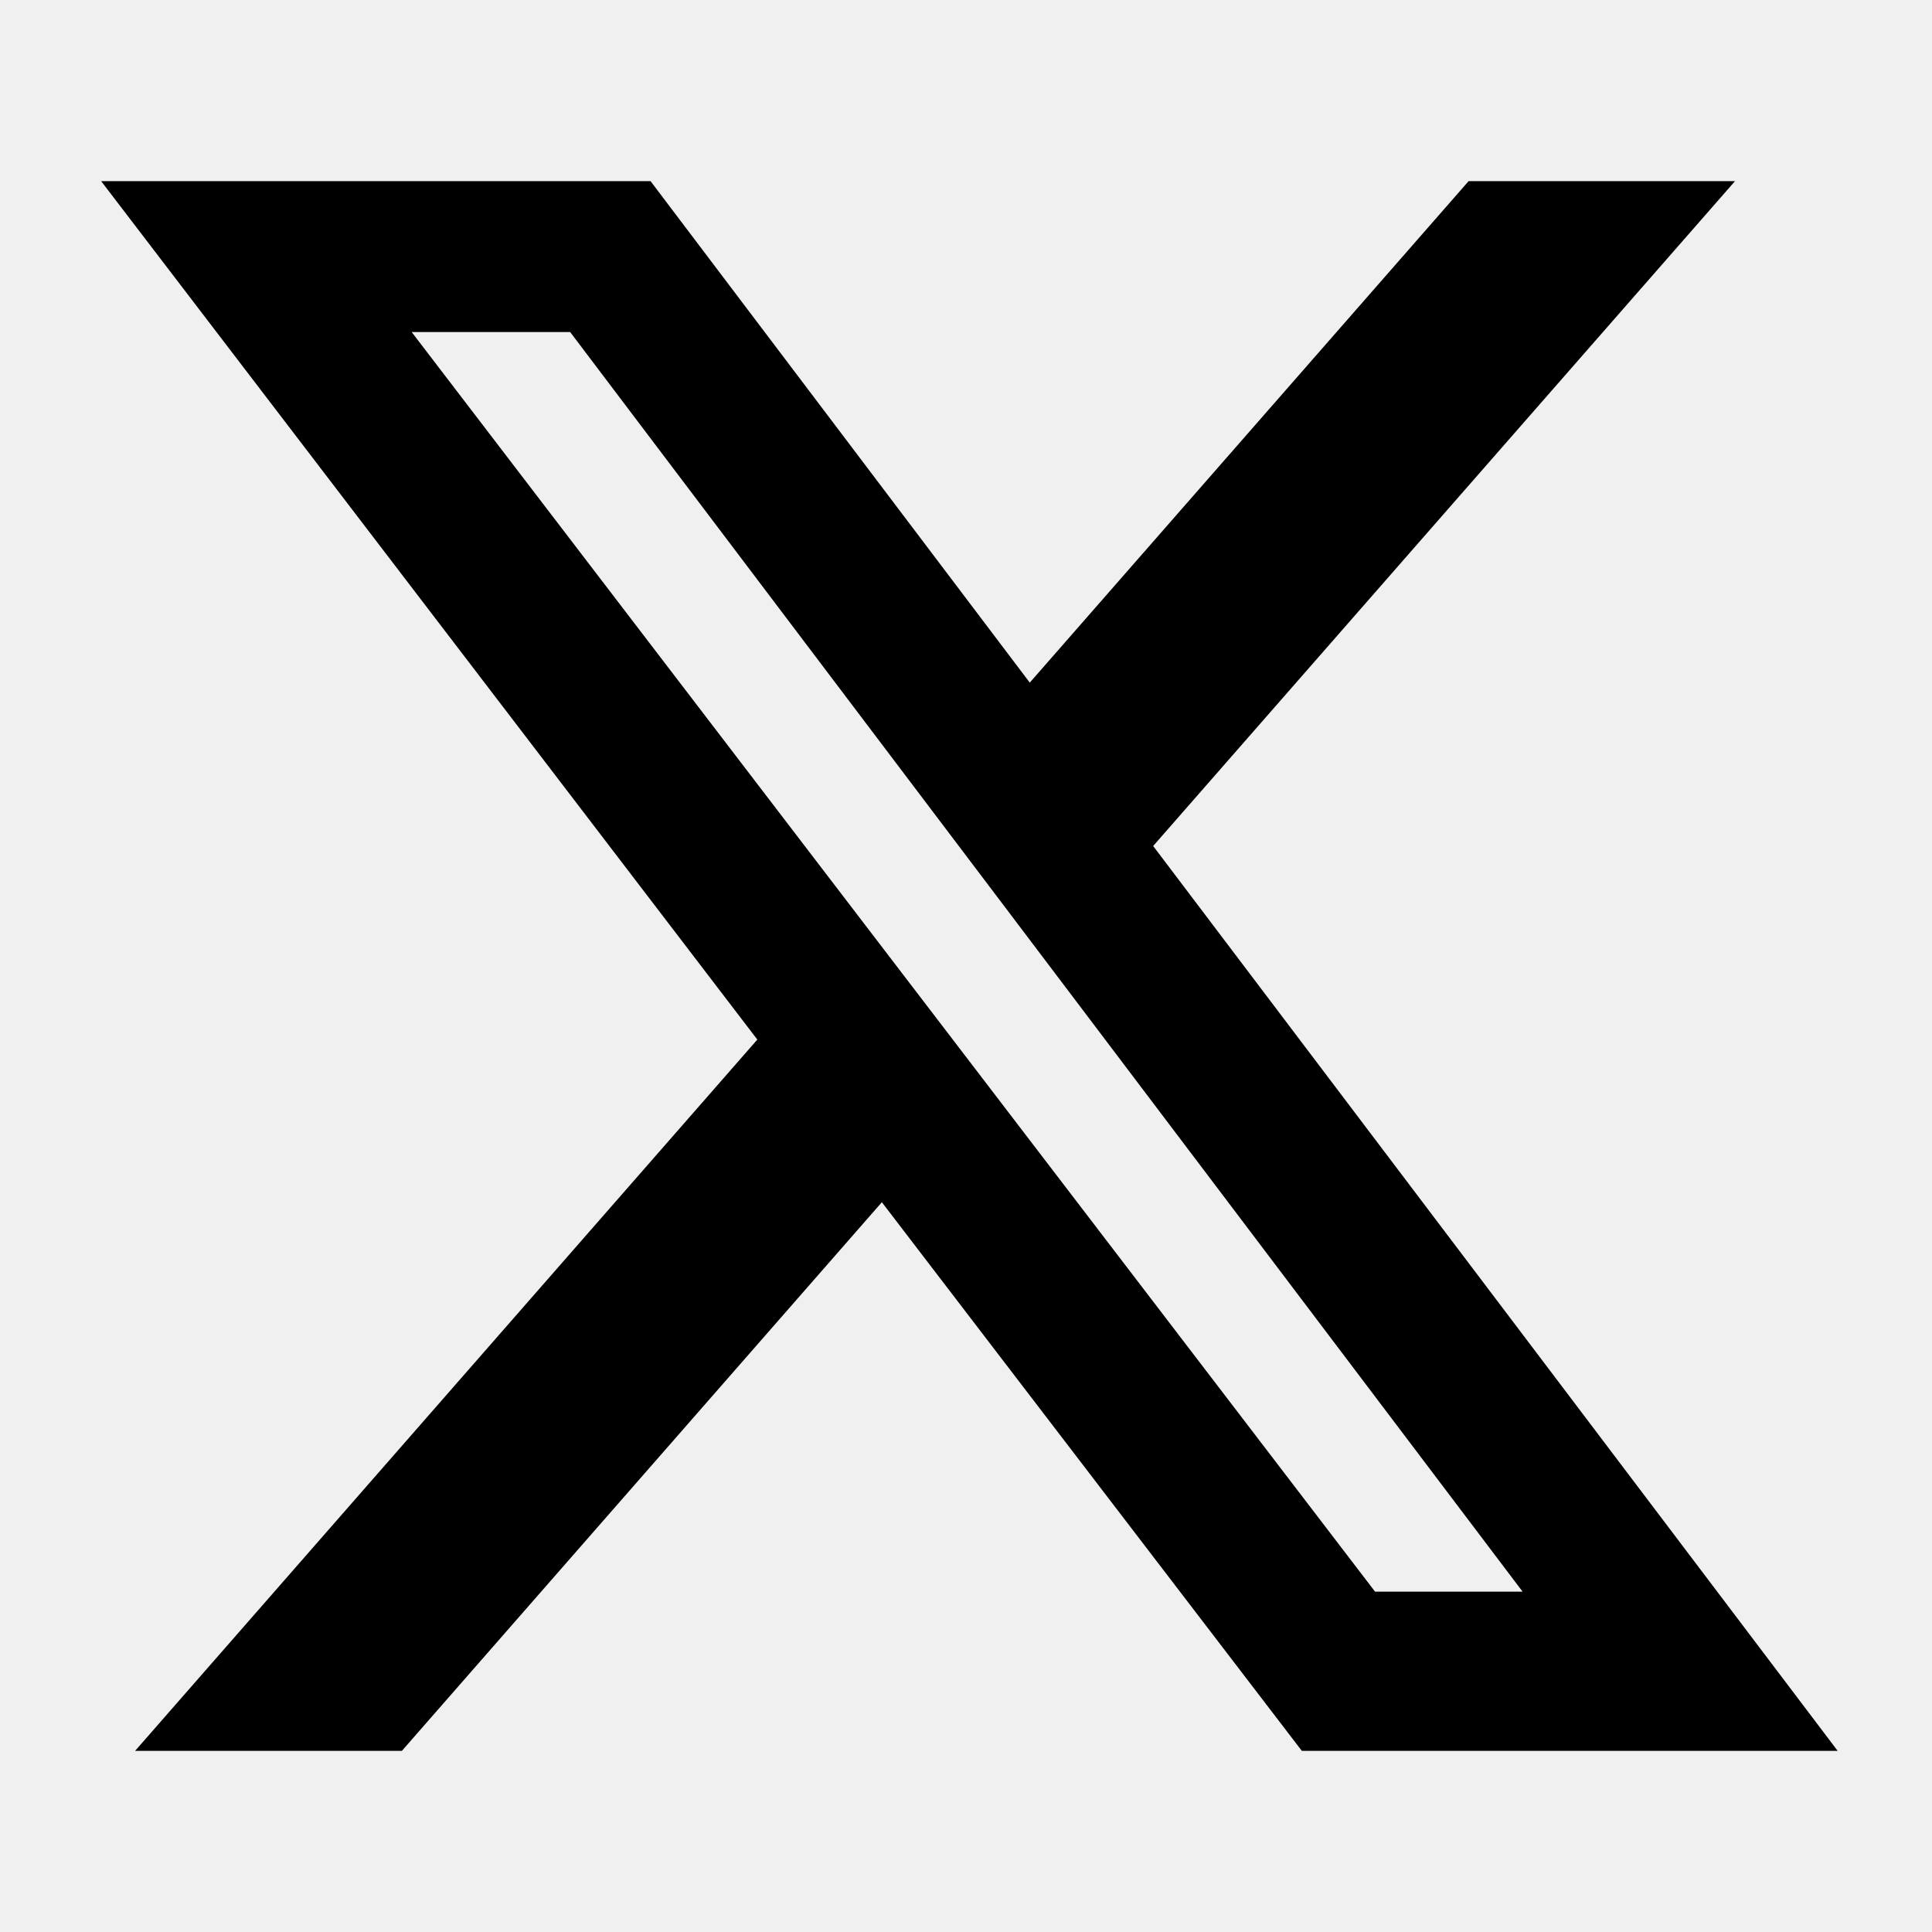
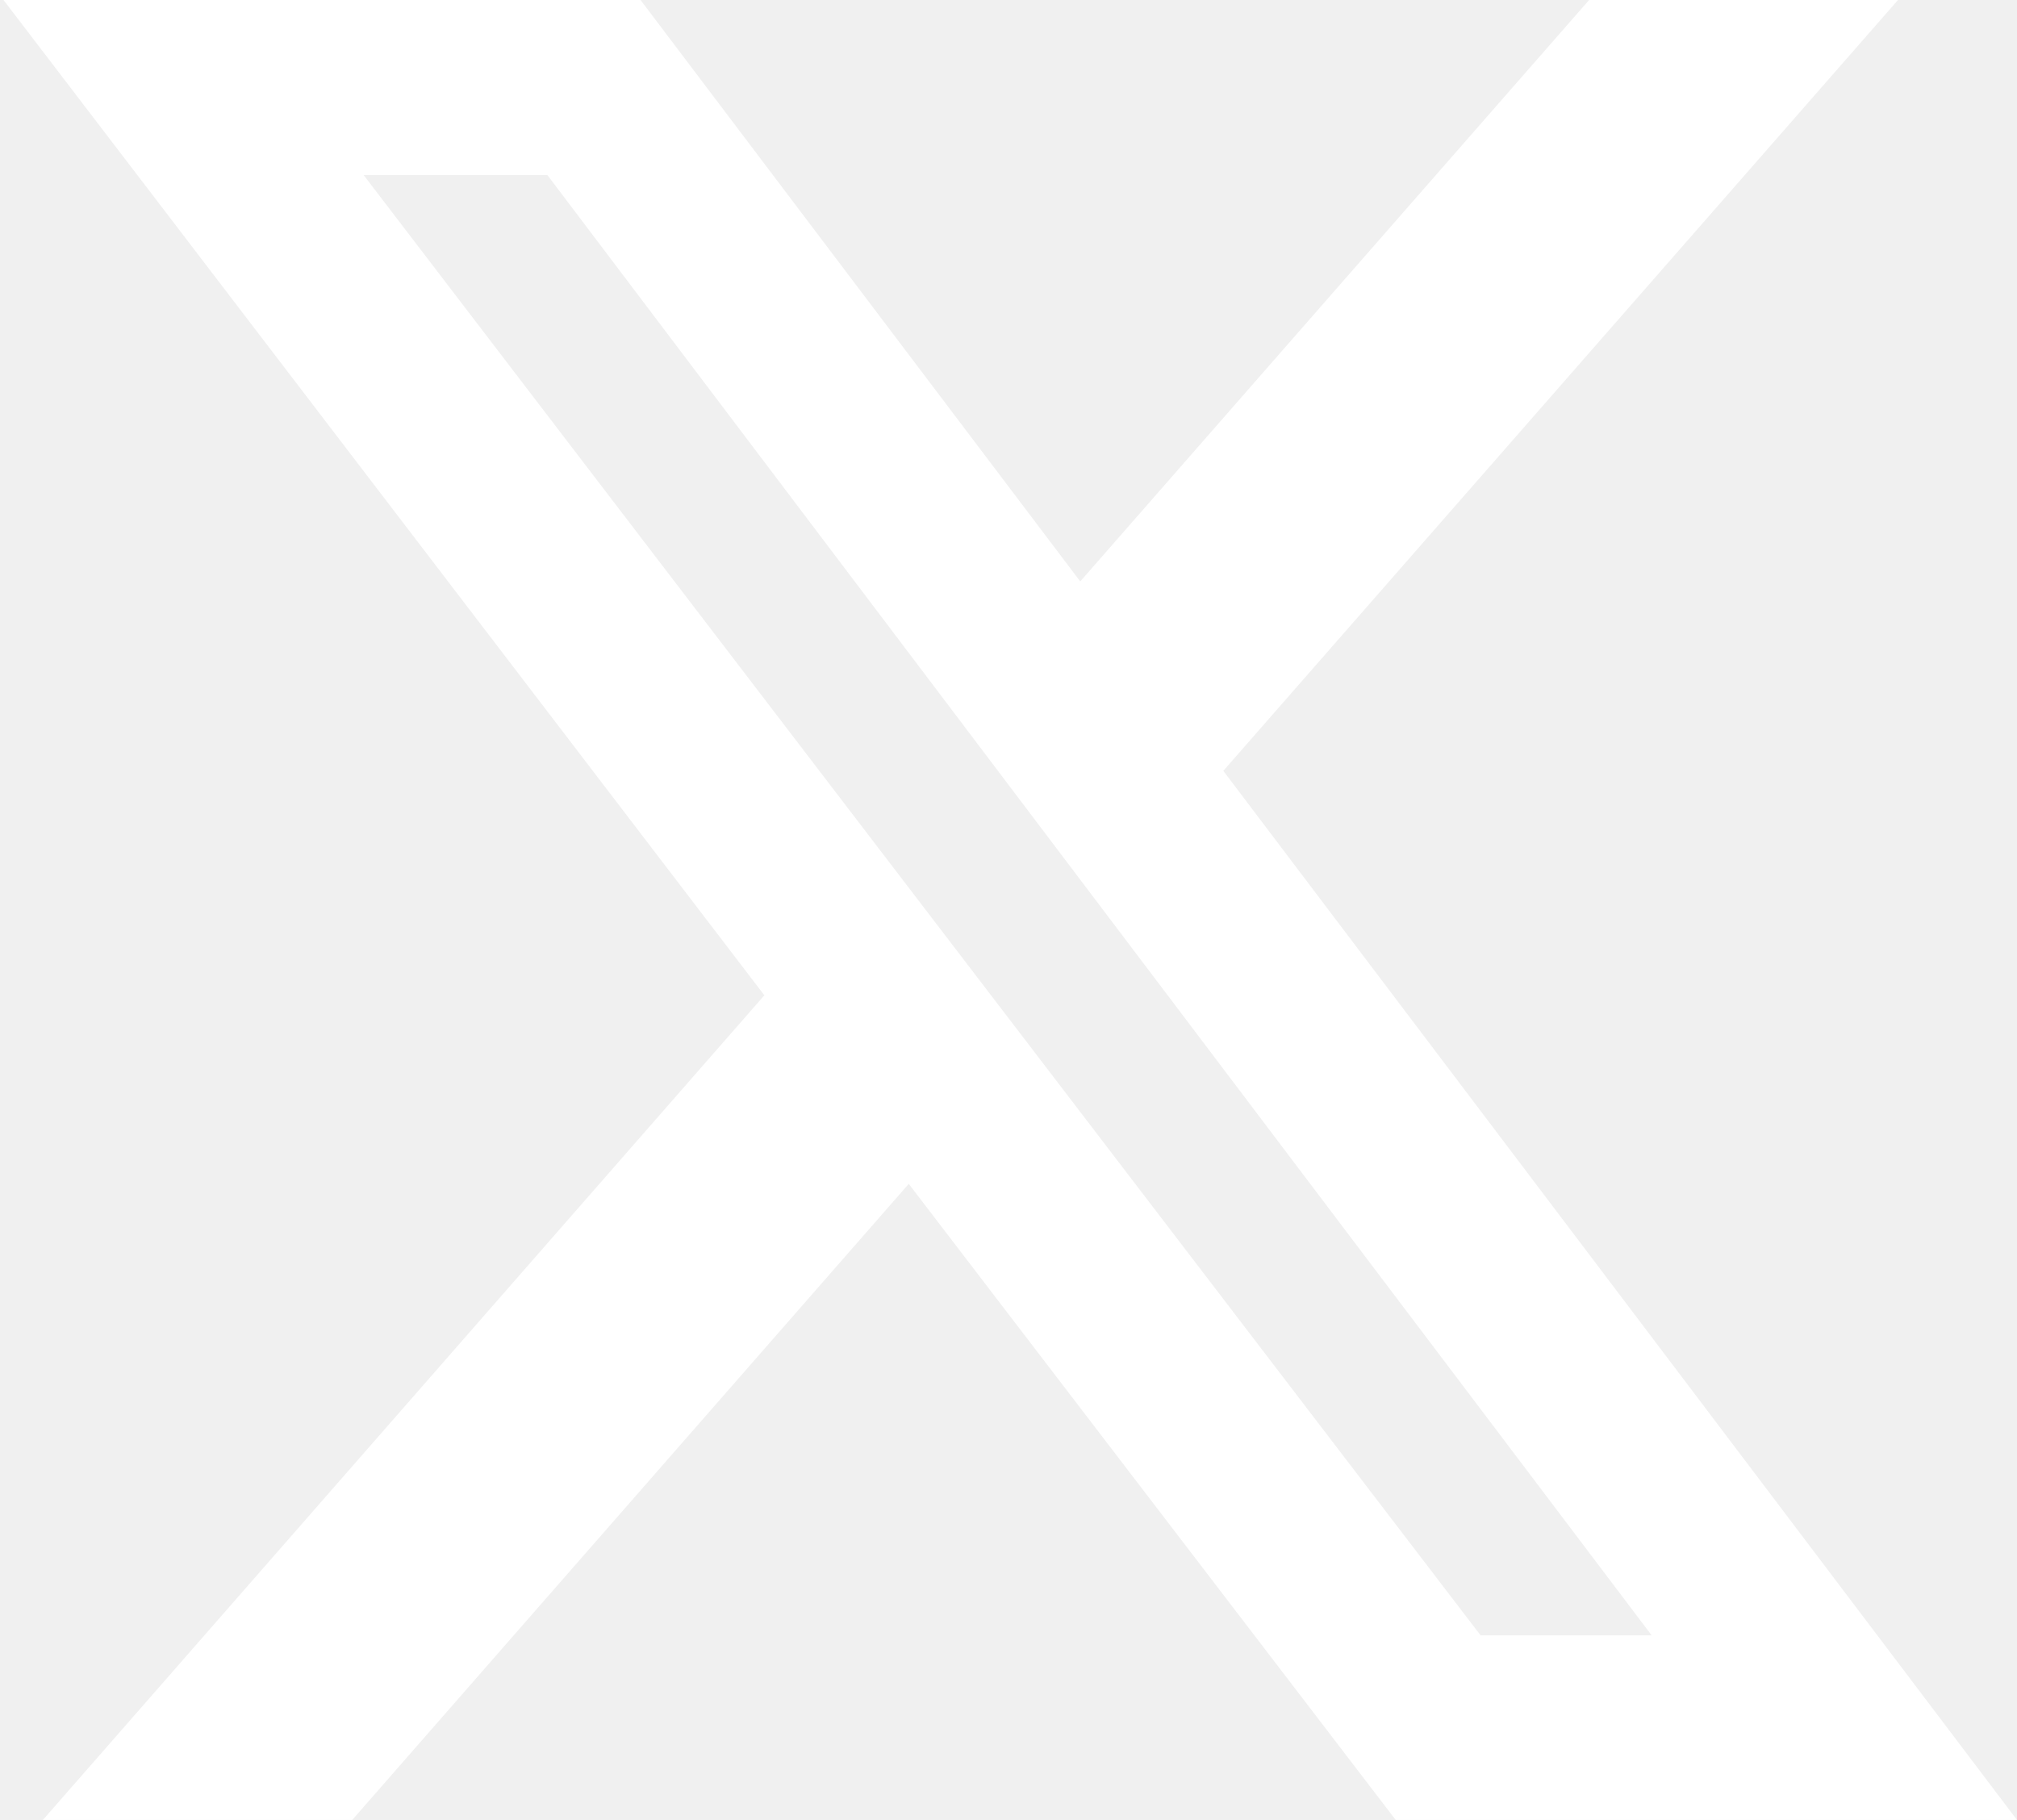
- <svg xmlns="http://www.w3.org/2000/svg" viewBox="0 0 512 512">
-   <path d="M389.2 48h70.6L305.6 224.2 487 464H345L233.7 318.6 106.5 464H35.8L200.7 275.5 26.8 48H172.4L272.9 180.9 389.2 48zM364.4 421.8h39.1L151.1 88h-42L364.4 421.8z" />
+ <svg xmlns="http://www.w3.org/2000/svg" width="461" height="416" viewBox="0 0 461 416" fill="none">
+   <path d="M363.2 0H433.8L279.6 176.2L461 416H319L207.7 270.6L80.5 416H9.8L174.7 227.5L0.8 0H146.4L246.9 132.9L363.2 0ZM338.4 373.8H377.5L125.1 40H83.1L338.4 373.8Z" fill="white" />
</svg>
